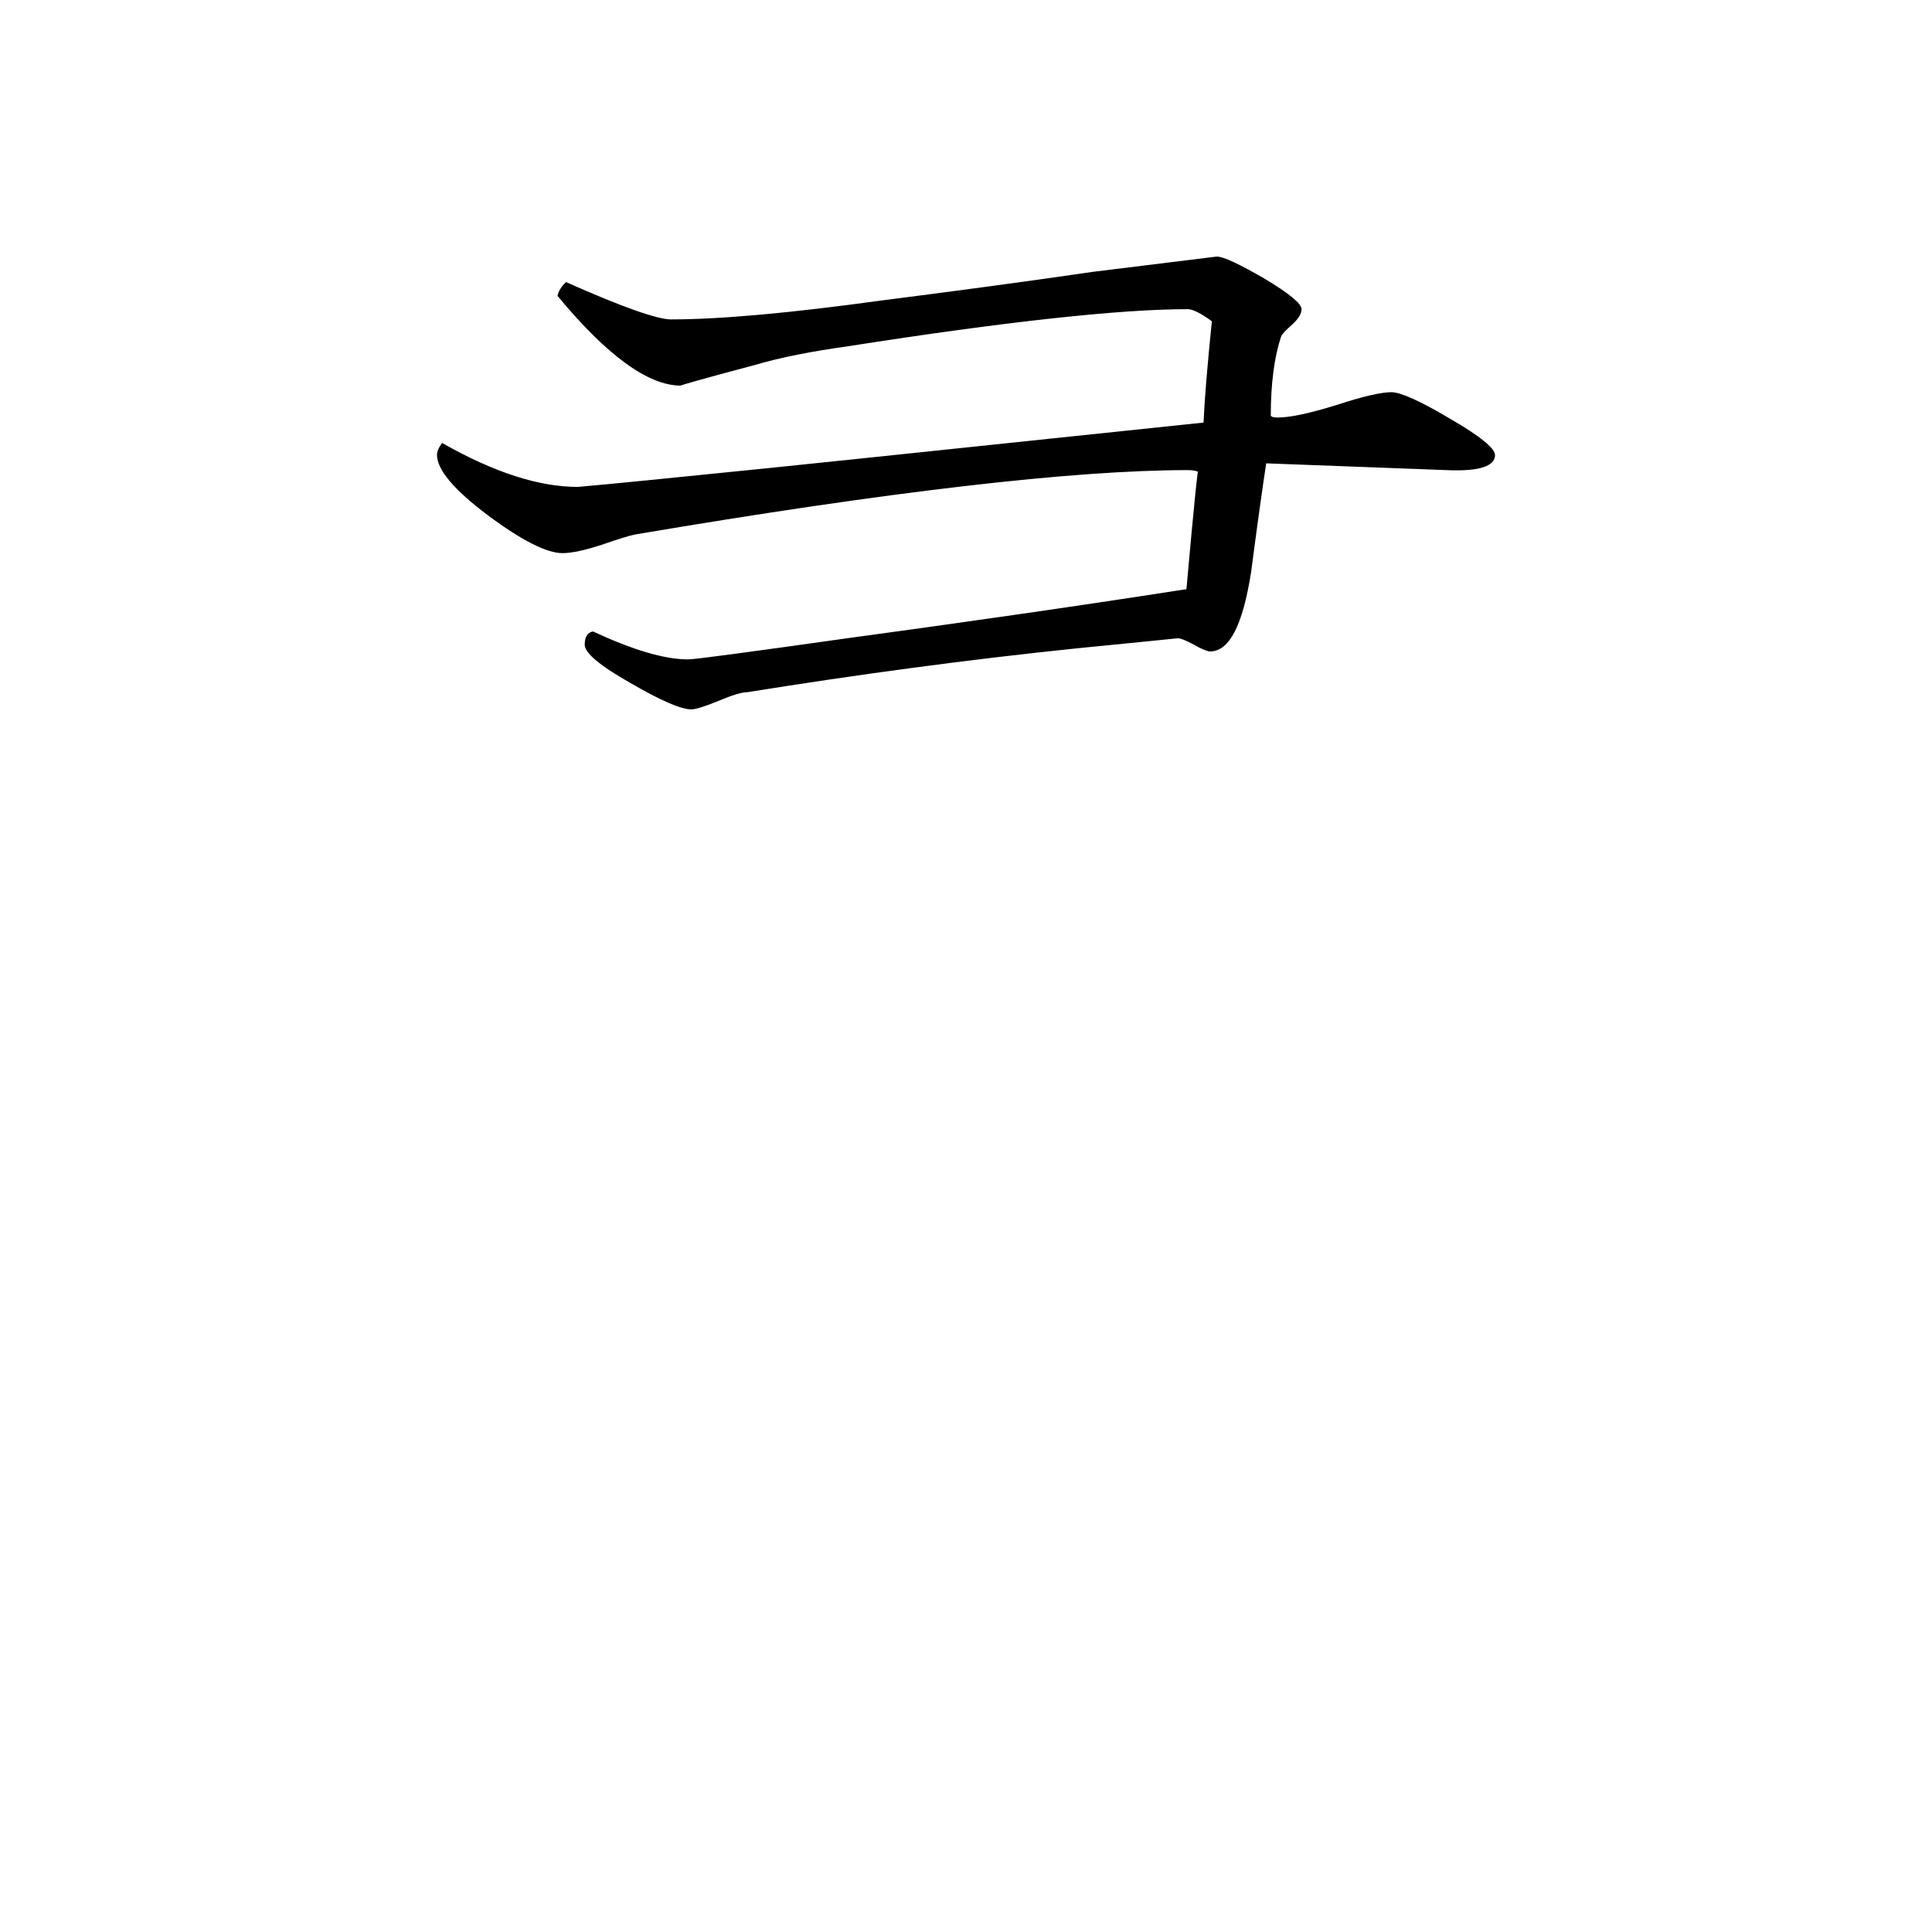
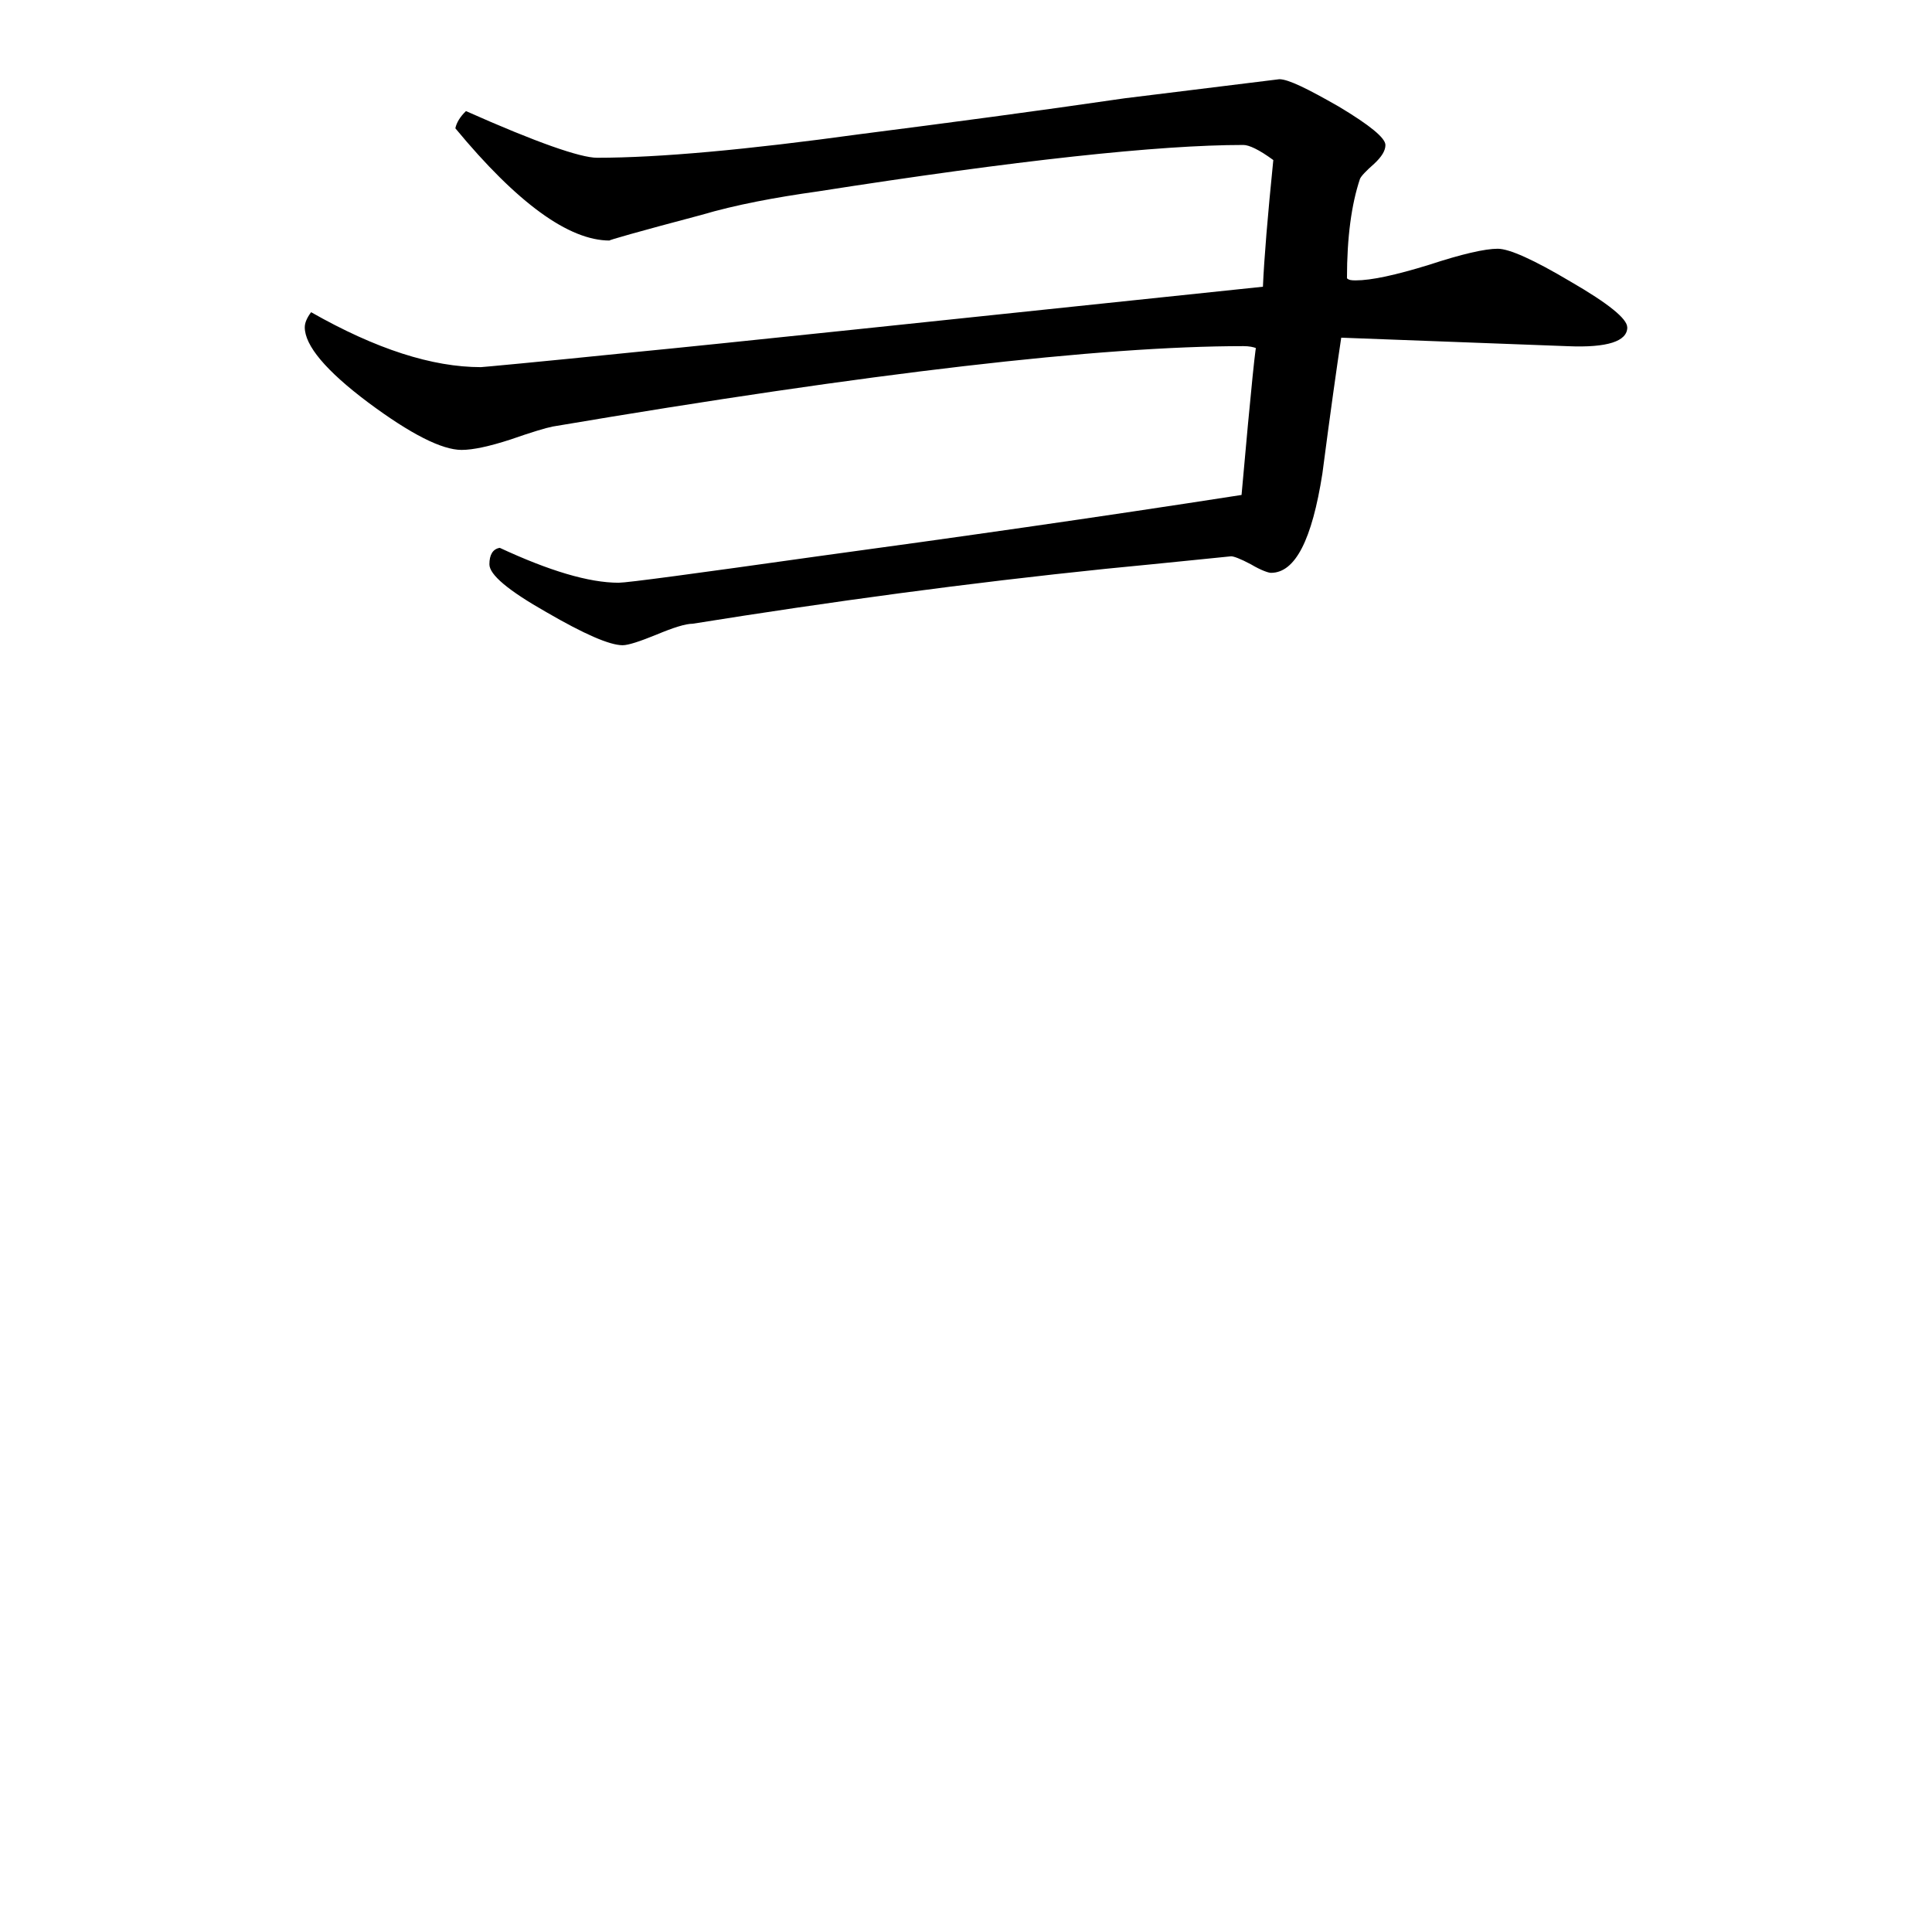
- <svg xmlns="http://www.w3.org/2000/svg" height="40" viewBox="0 0 40 40" width="40">
+ <svg xmlns="http://www.w3.org/2000/svg" viewBox="4 4 32 32">
  <path d="m30.953 9.422c0 .23-.328.34-.984.312l-3.754-.141c-.074.488-.18 1.238-.312 2.25-.172 1.098-.449 1.645-.852 1.645-.039 0-.16-.039-.332-.141-.176-.094-.285-.133-.328-.133-.215.02-.906.094-2.074.207-2.273.234-4.555.543-6.844.91-.117 0-.316.062-.598.18-.277.113-.469.176-.562.176-.215 0-.637-.184-1.262-.547-.633-.359-.945-.621-.945-.793 0-.156.055-.254.172-.273.816.379 1.473.578 1.969.578.141 0 1.238-.148 3.297-.438 2.27-.309 4.609-.641 7.02-1.016.16-1.805.246-2.621.246-2.43-.047-.02-.121-.035-.215-.035-2.363 0-6.176.441-11.441 1.332-.117.023-.352.094-.699.215-.348.113-.621.172-.809.172-.328 0-.844-.262-1.547-.785-.703-.527-1.051-.945-1.051-1.246 0-.074.035-.156.105-.25 1.078.613 2.008.91 2.812.91.02 0 .875-.078 2.562-.25 1.375-.133 4.836-.5 10.391-1.082.02-.469.078-1.168.172-2.098-.234-.172-.402-.25-.496-.25-1.402 0-3.754.254-7.051.77-.699.098-1.352.219-1.934.391-1.047.277-1.551.422-1.512.422-.676 0-1.531-.621-2.555-1.859.02-.094.078-.191.176-.285 1.168.52 1.895.773 2.172.773 1.027 0 2.48-.133 4.355-.391 1.469-.188 2.938-.383 4.383-.594l2.562-.316c.148 0 .465.156.984.453.516.309.773.52.773.637 0 .094-.062.195-.188.312-.133.117-.215.203-.234.25-.141.422-.215.969-.215 1.645.031.031.074.035.145.035.258 0 .656-.086 1.215-.258.547-.18.926-.266 1.137-.266.191 0 .594.18 1.211.547.621.359.934.613.934.754zm0 0" />
</svg>
